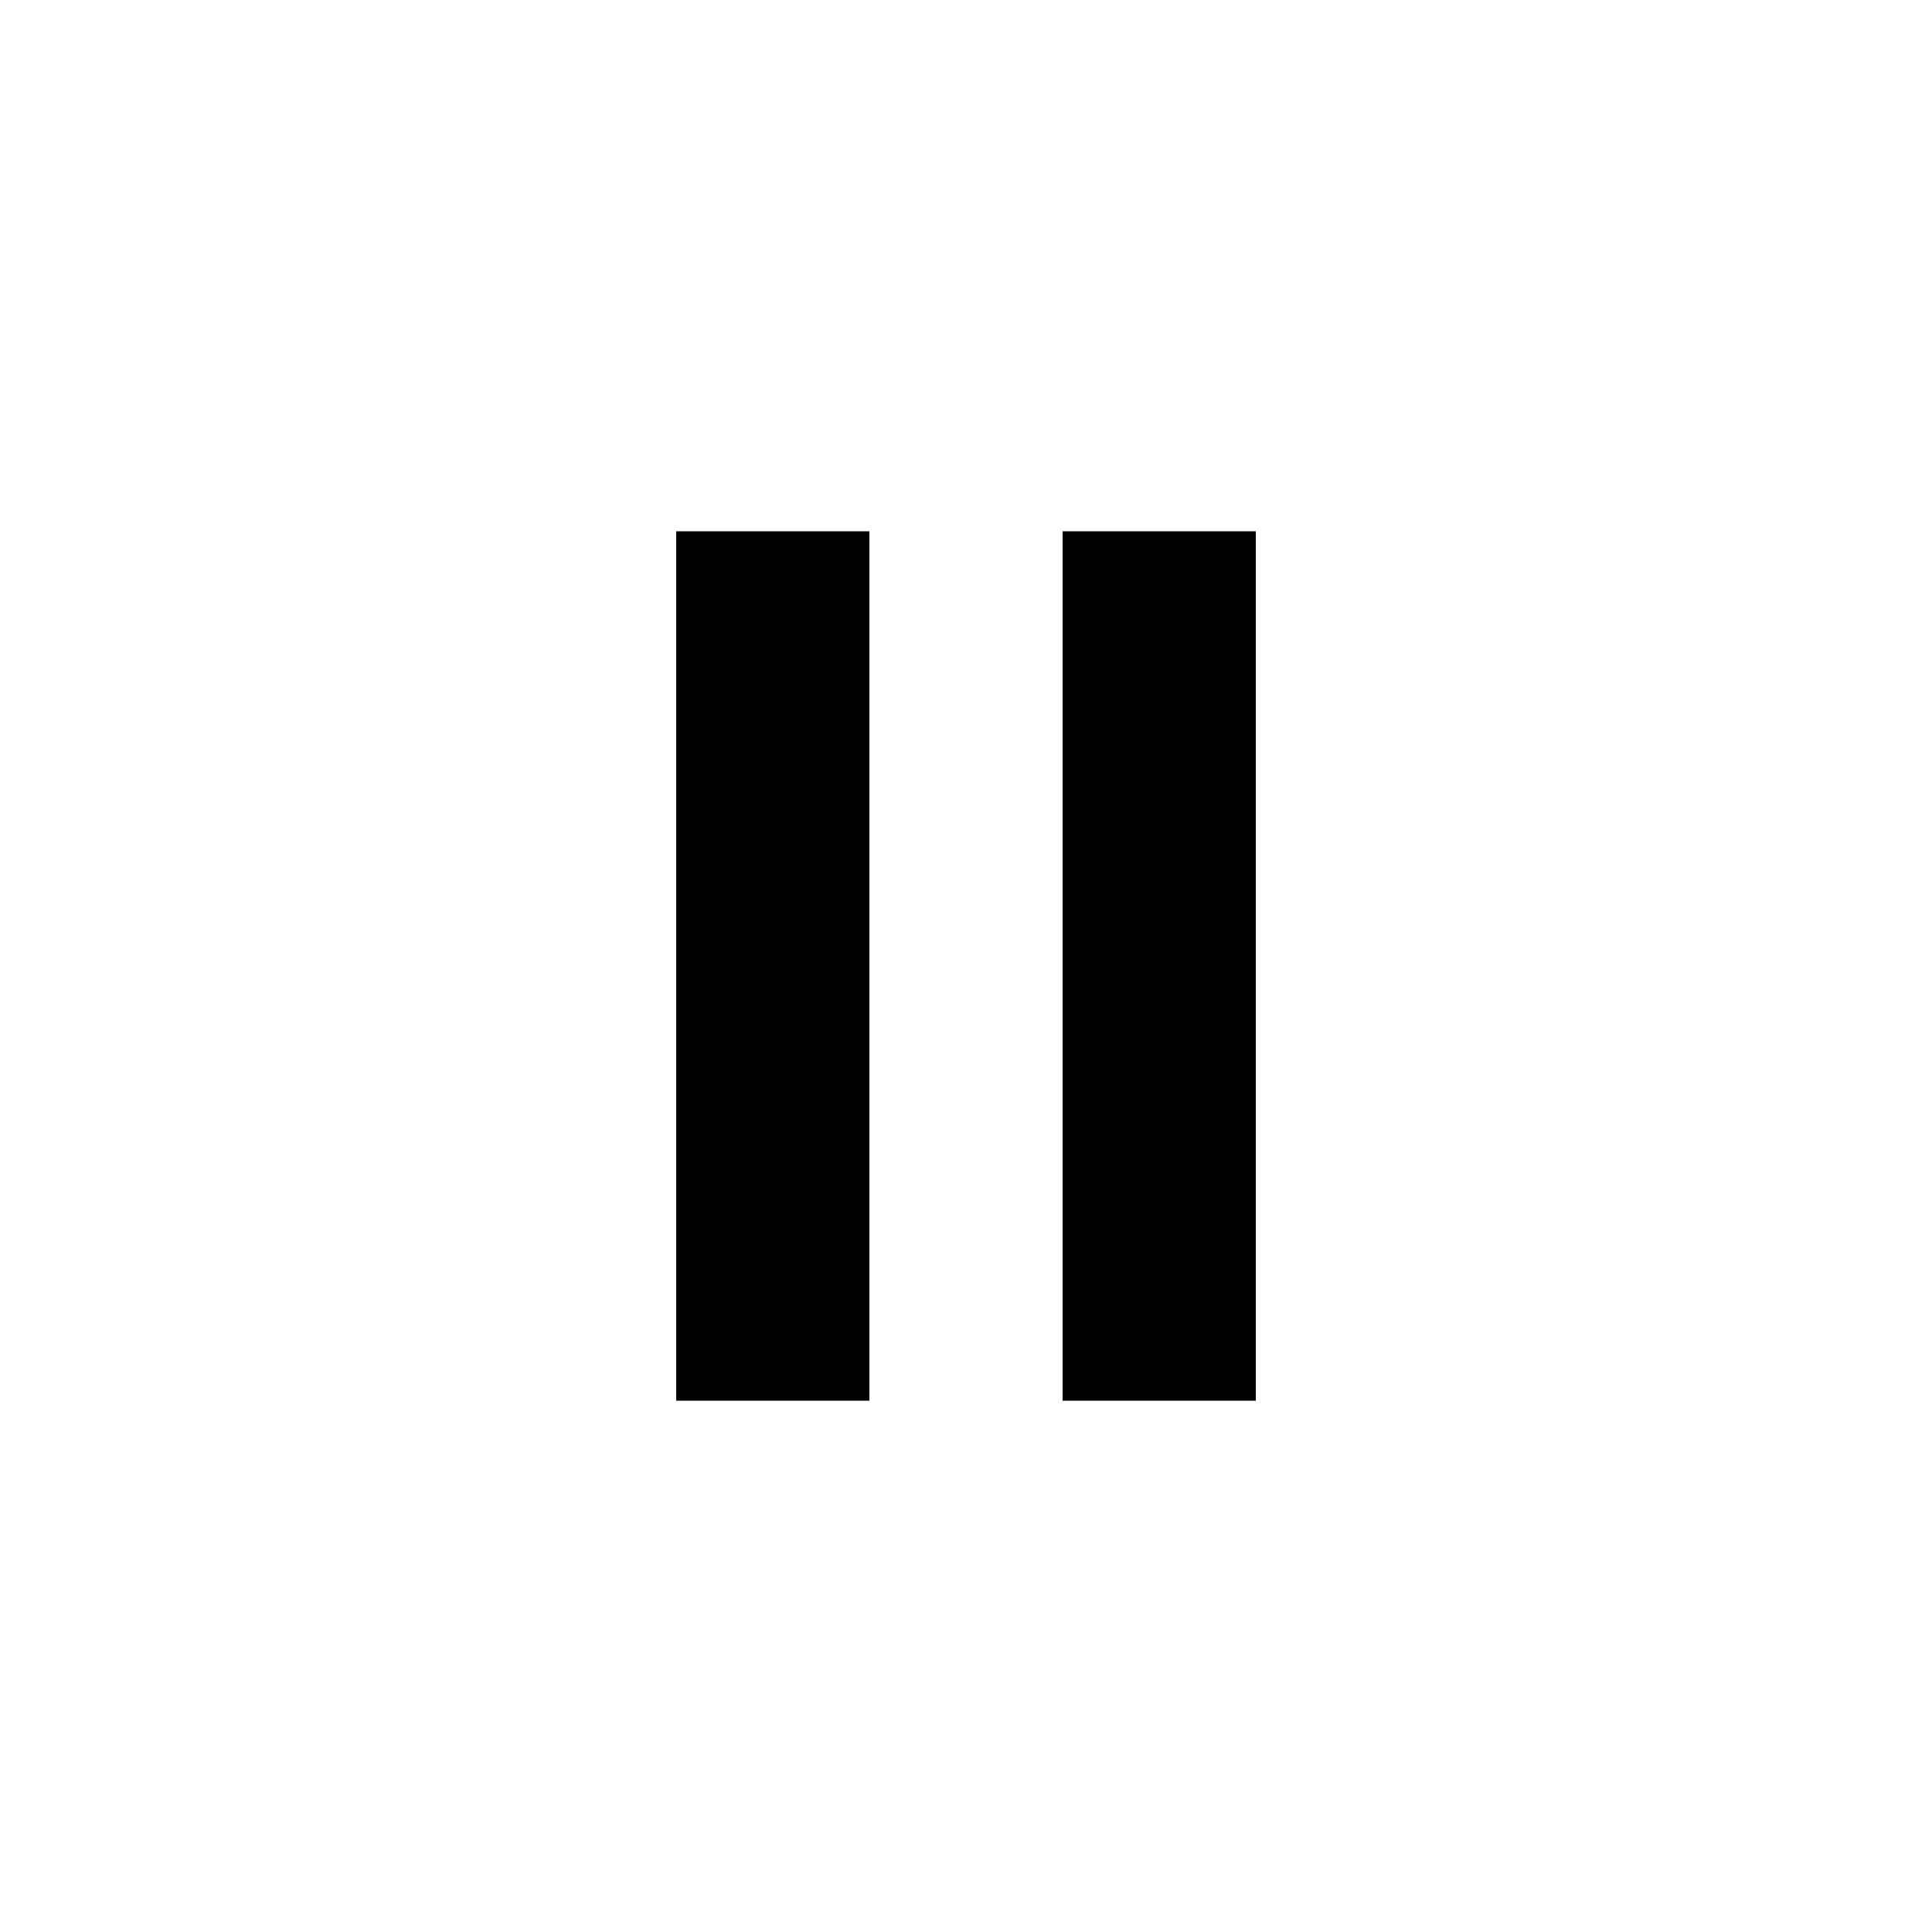
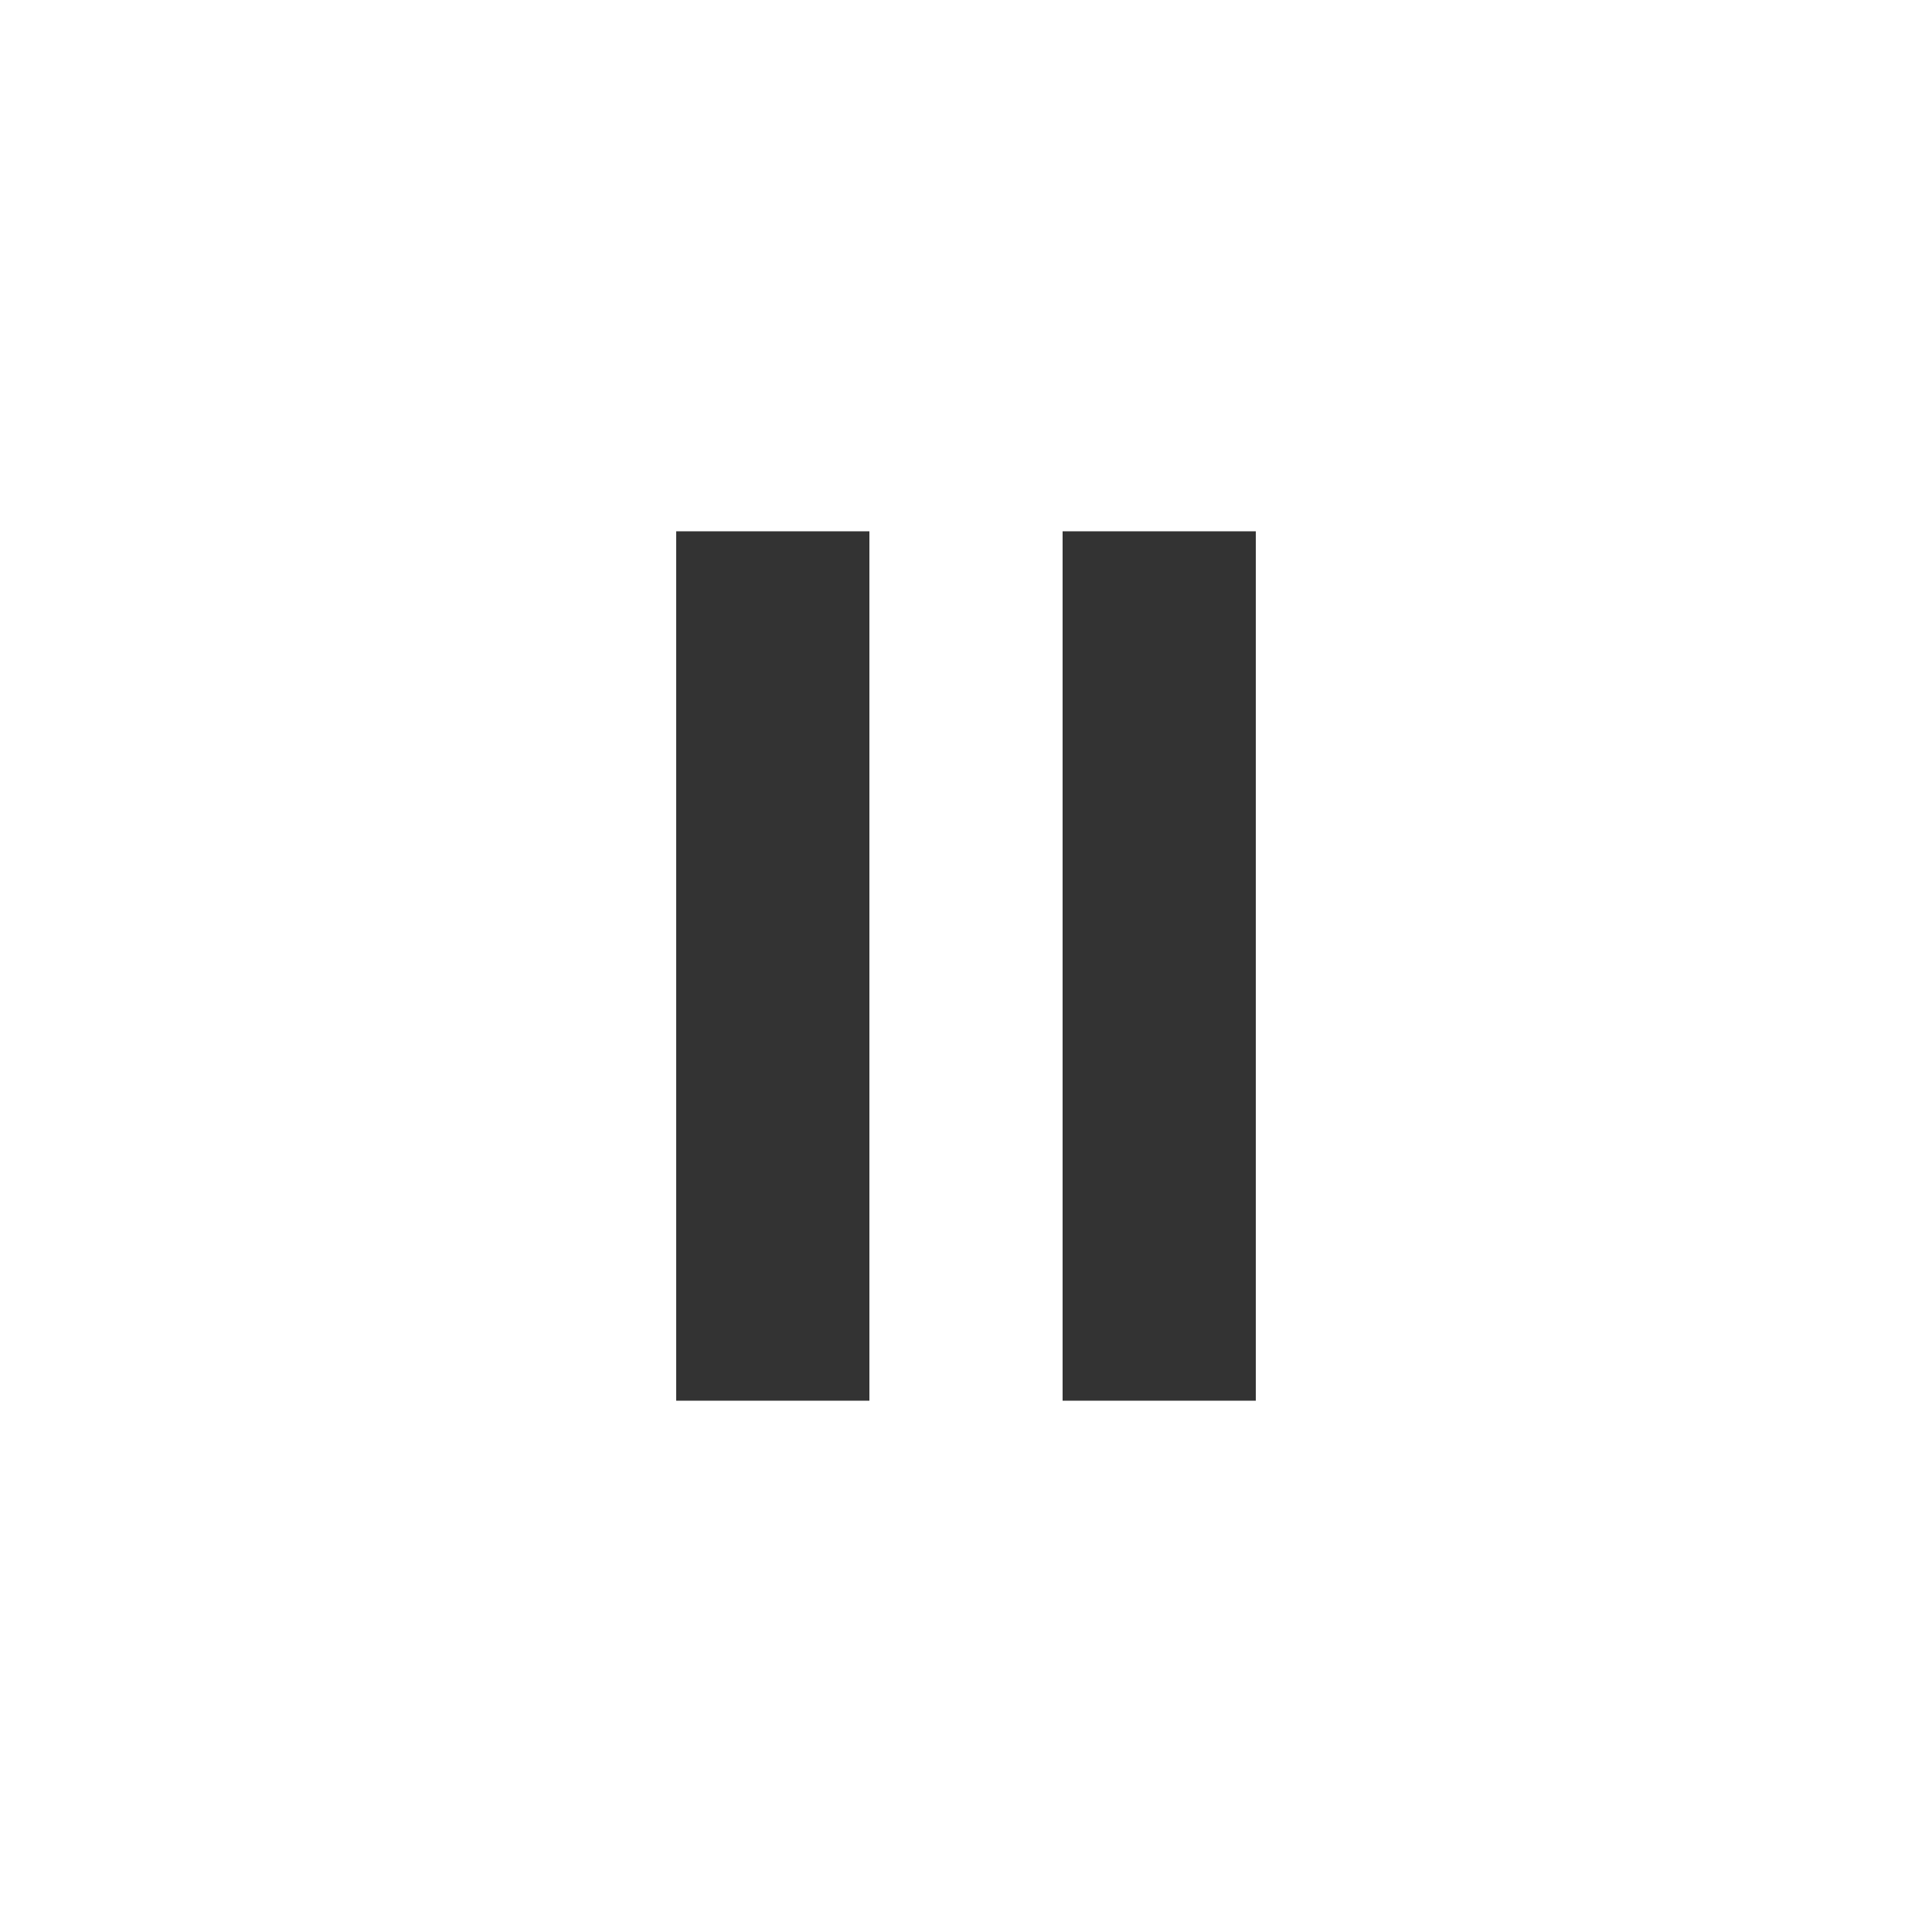
<svg xmlns="http://www.w3.org/2000/svg" width="40px" height="40px" viewBox="0 0 40 40" version="1.1">
  <defs />
  <g id="Eve" stroke="none" stroke-width="1" fill="none" fill-rule="evenodd">
-     <g id="pause-dark" fill="#000000">
+     <g id="pause-dark" fill="#333333">
      <path d="M14,11 L18,11 L18,29 L14,29 L14,11 Z M22,11 L26,11 L26,29 L22,29 L22,11 Z" id="Combined-Shape" />
    </g>
  </g>
</svg>
